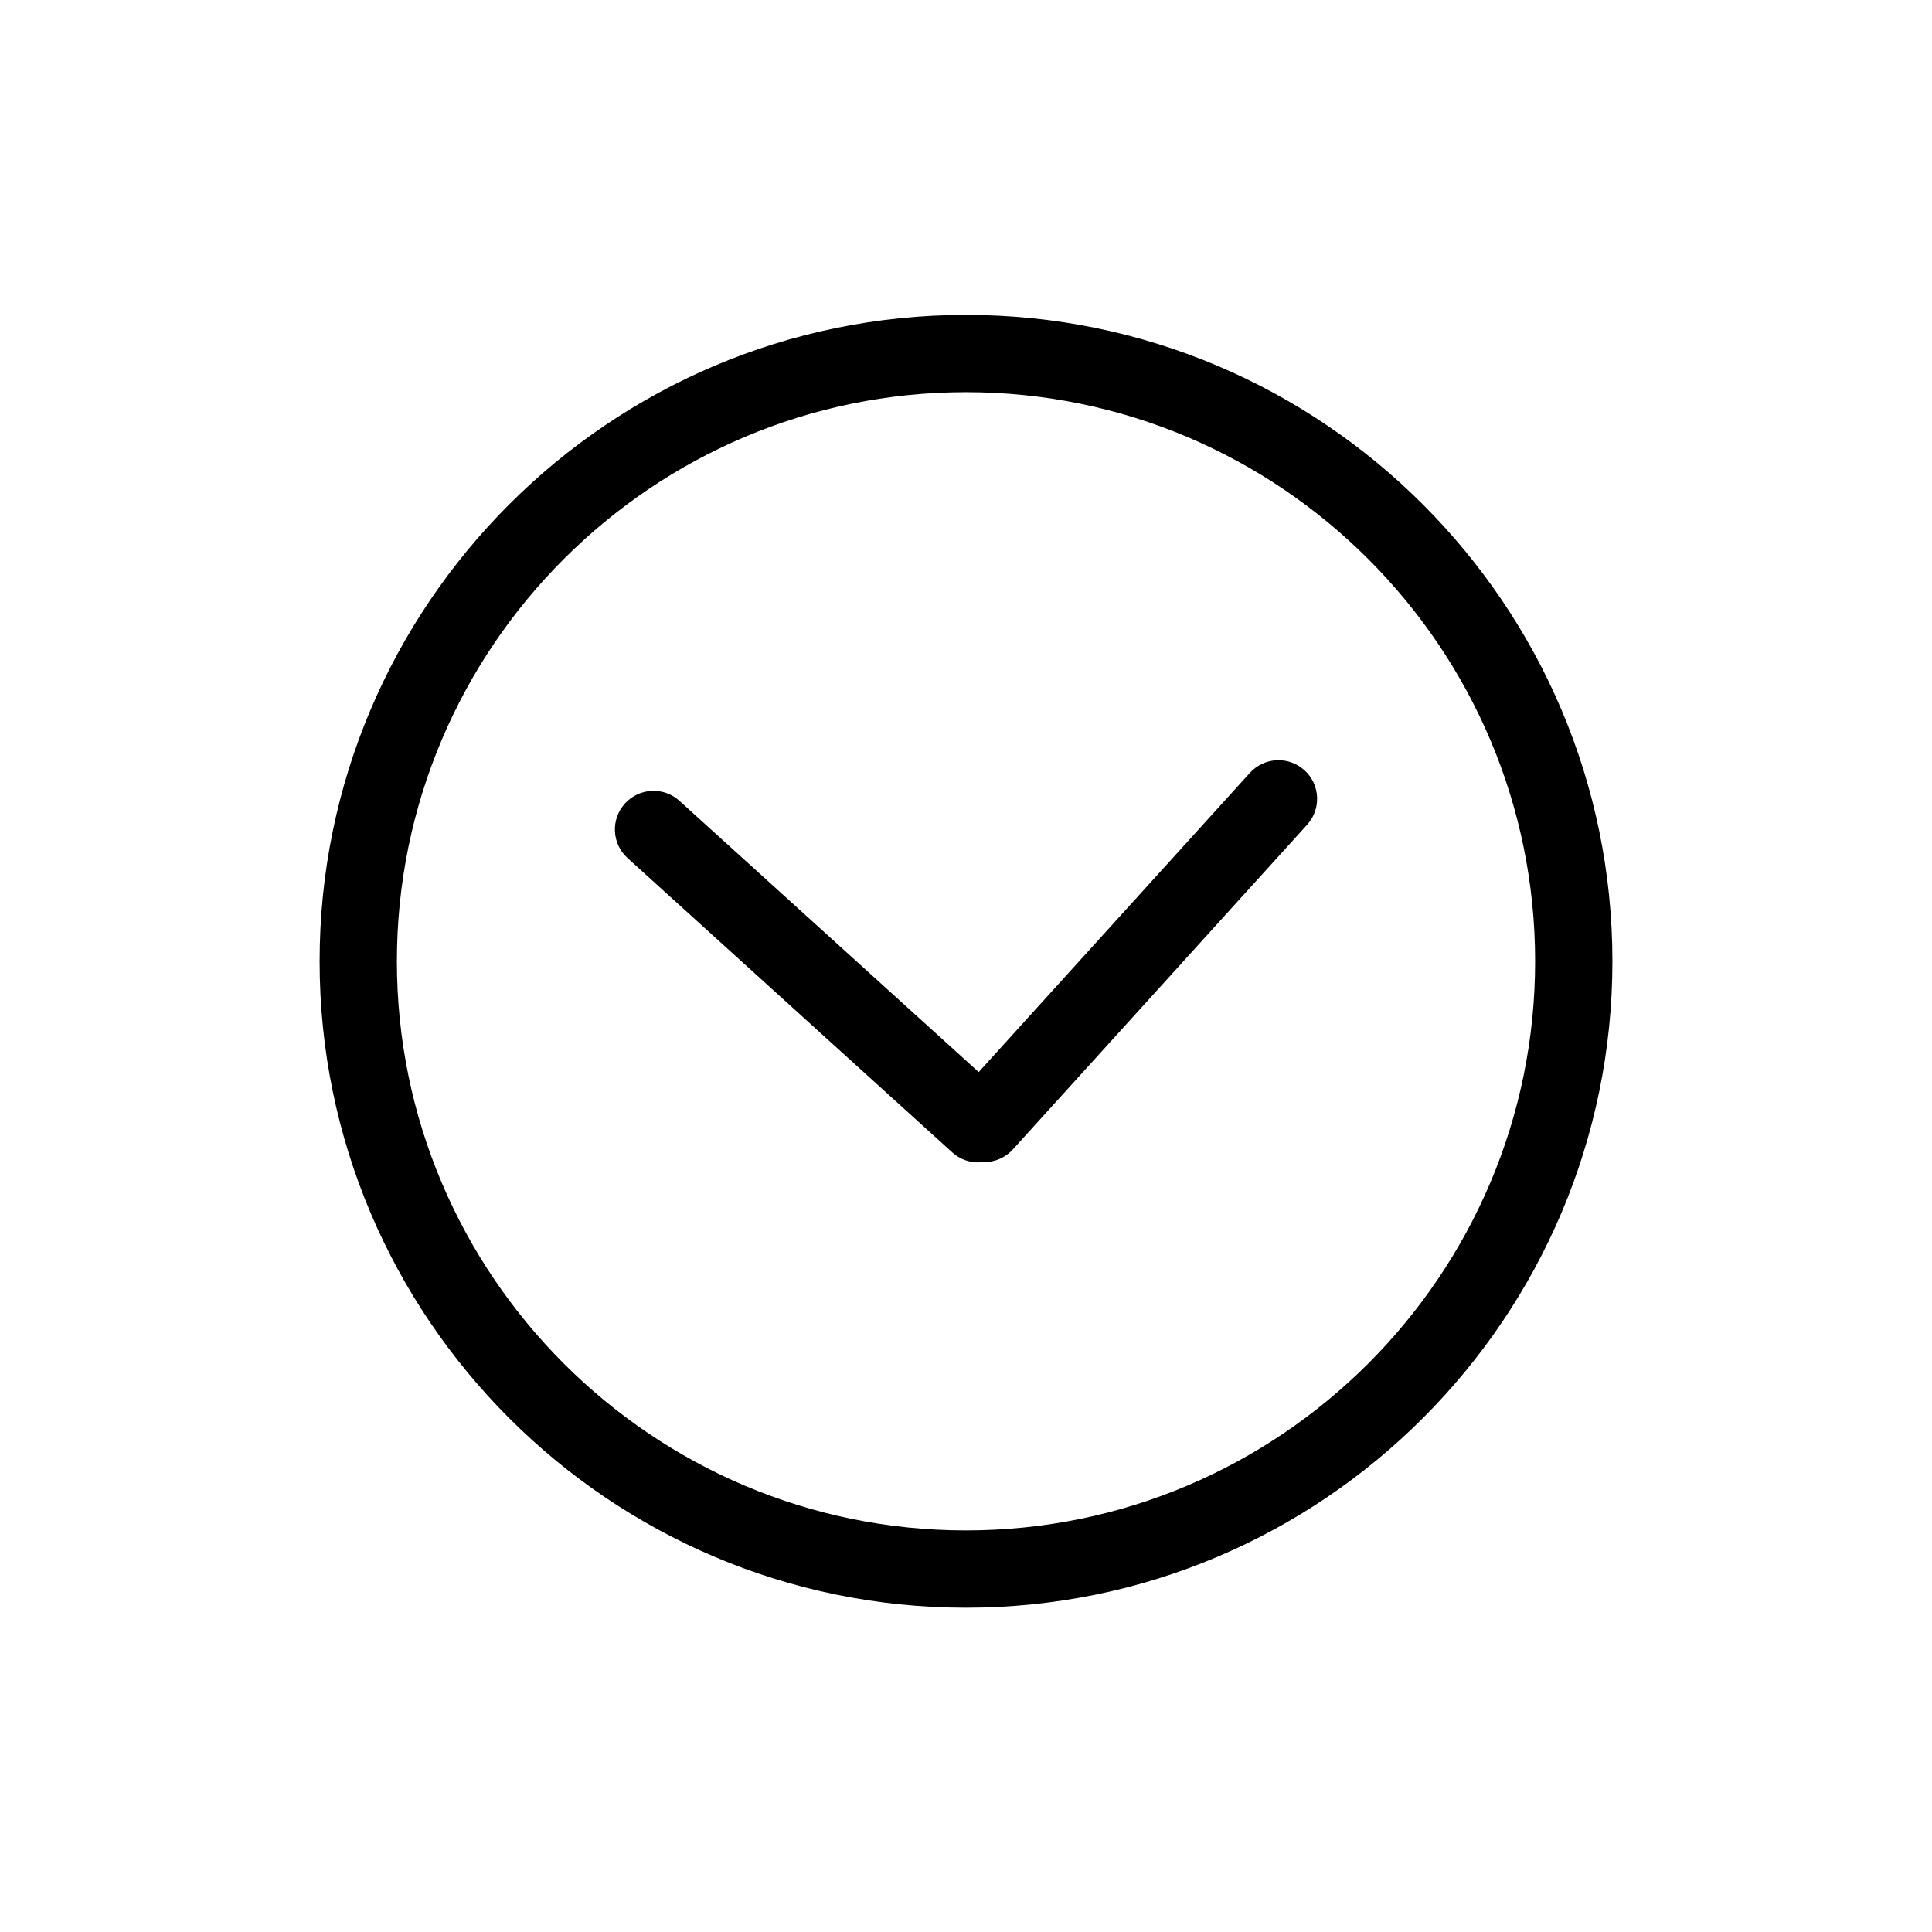
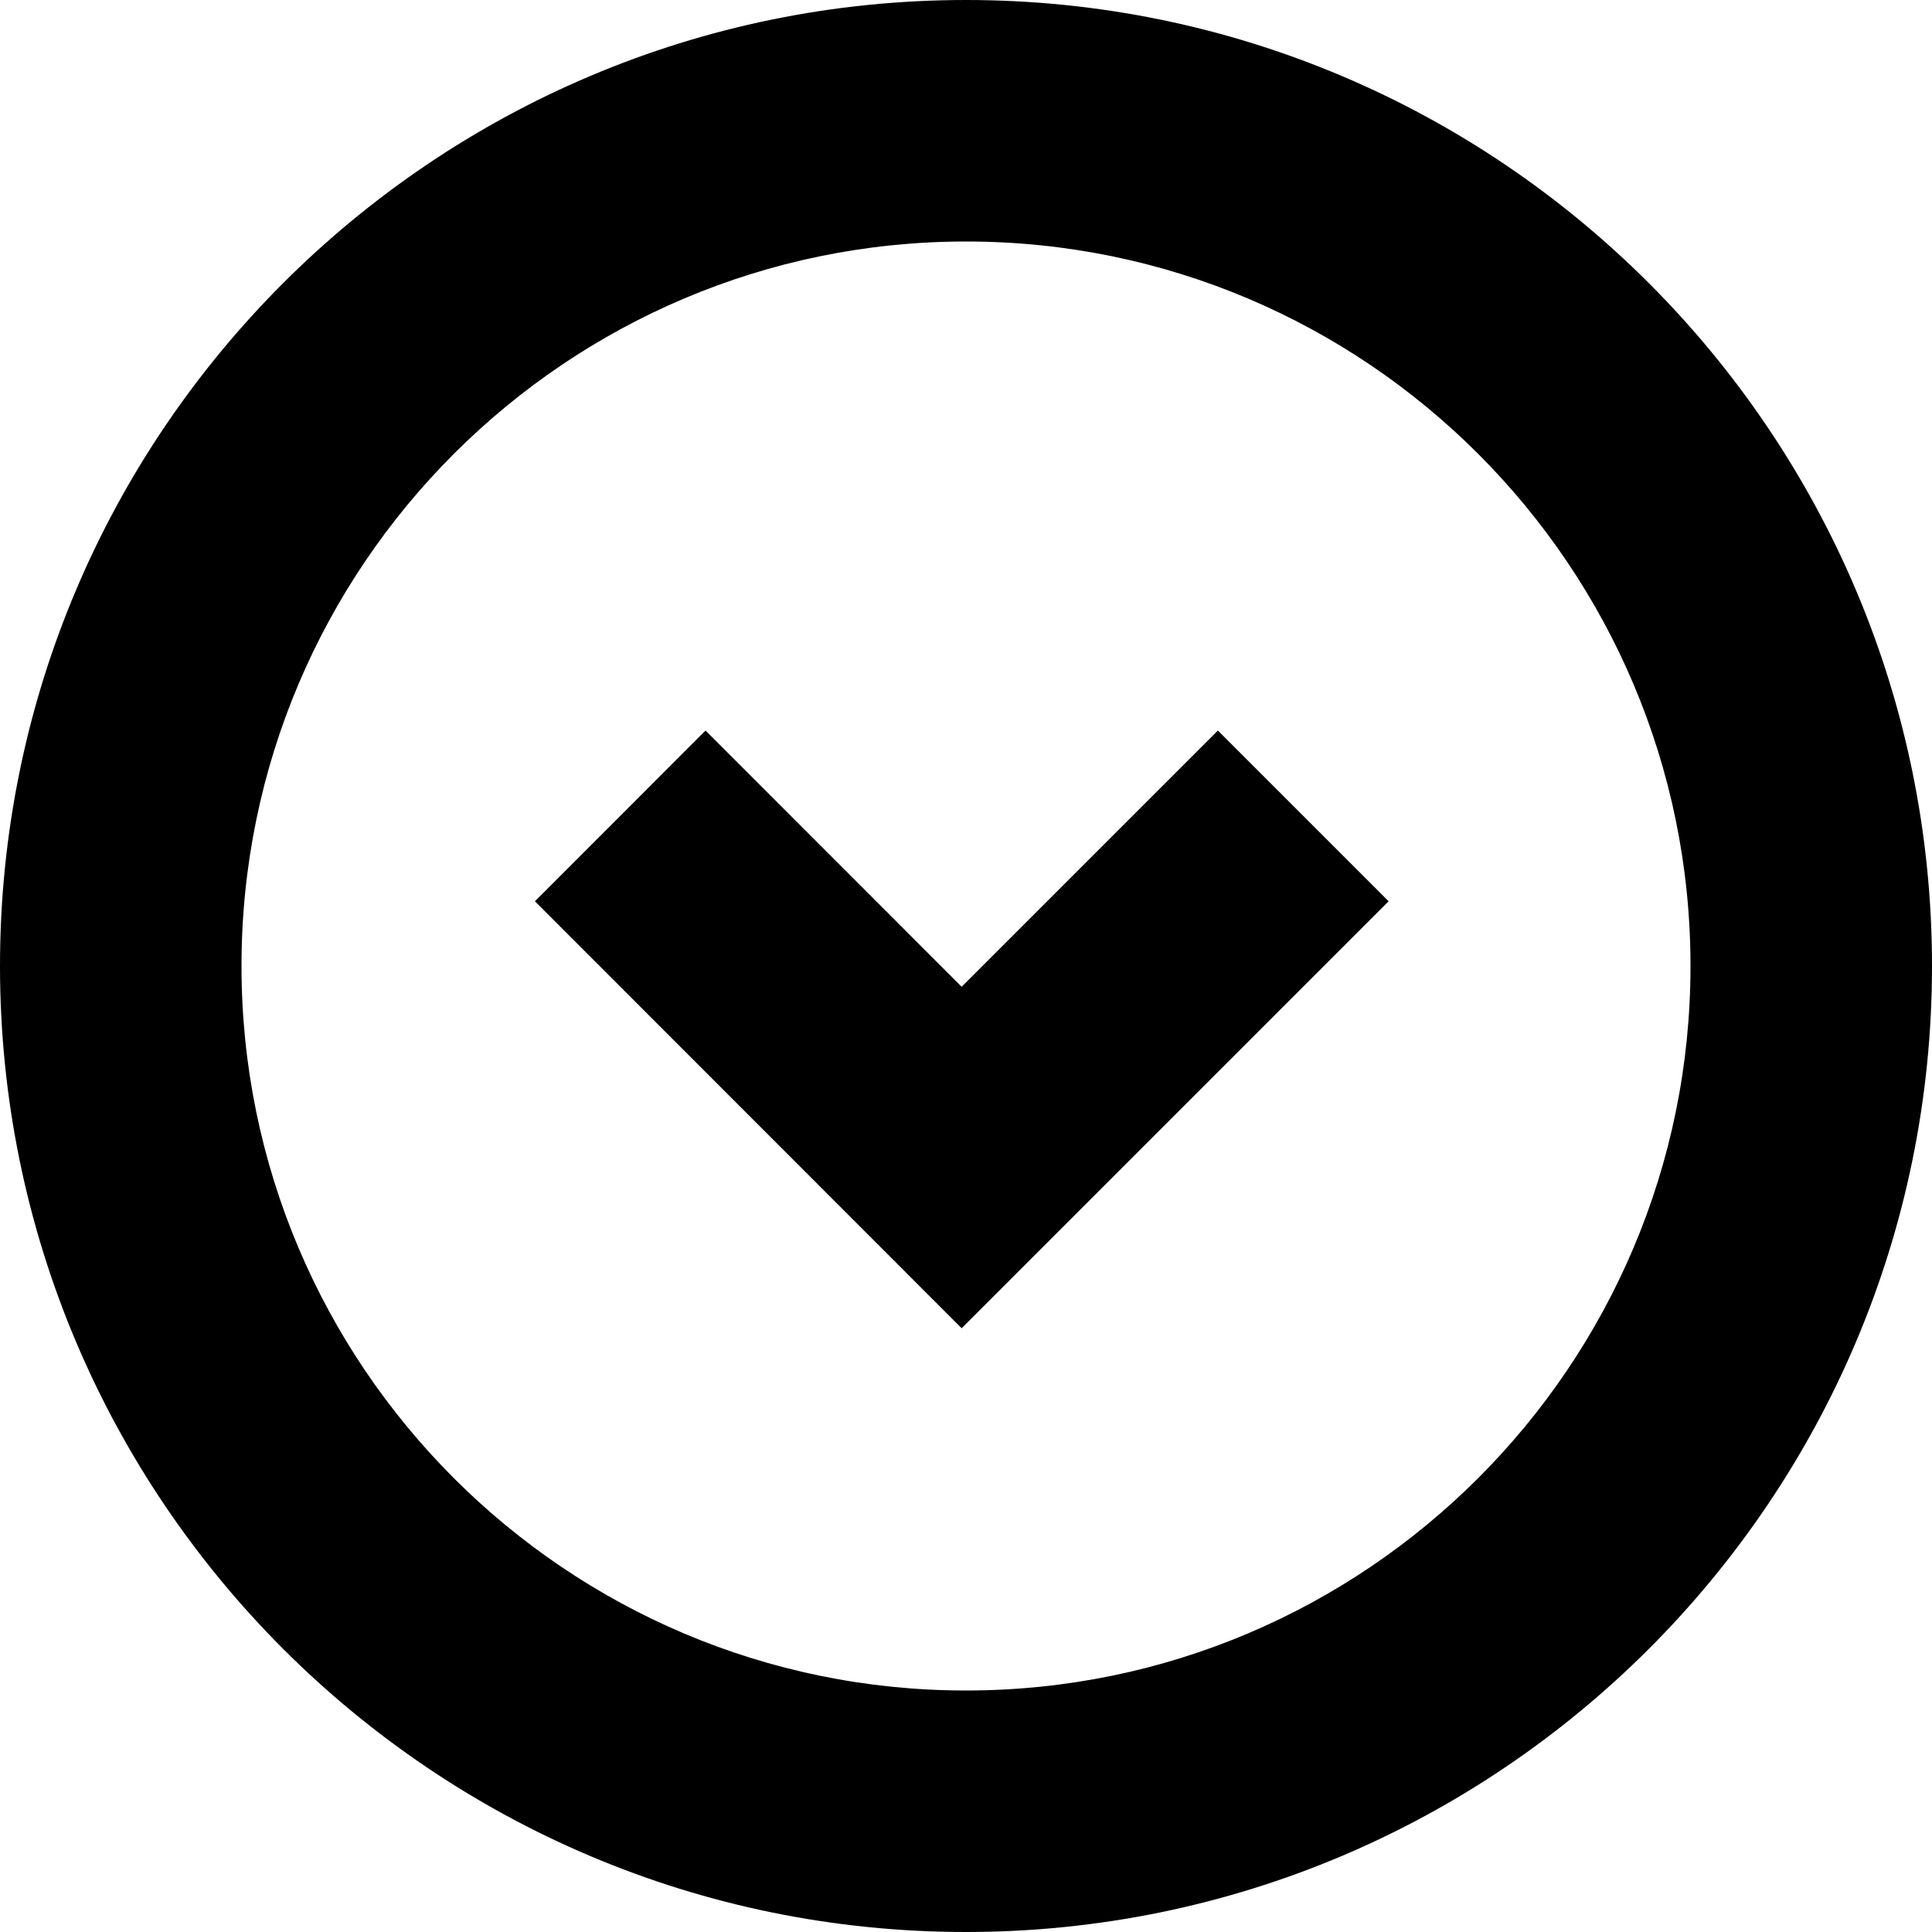
- <svg xmlns="http://www.w3.org/2000/svg" fill="#000000" version="1.1" id="Layer_1" width="24px" height="24px" viewBox="0 0 100 100" enable-background="new 0 0 100 100" xml:space="preserve">
-   <g>
-     <path d="M49.288,59.647c0.383,0.348,0.863,0.519,1.342,0.519c0.076,0,0.151-0.015,0.228-0.023c0.028,0.001,0.057,0.008,0.085,0.008   c0.545,0,1.088-0.222,1.482-0.657l15.231-16.804c0.742-0.818,0.68-2.083-0.139-2.824c-0.818-0.743-2.083-0.679-2.824,0.139   L50.656,55.49L35.169,41.453c-0.819-0.744-2.083-0.68-2.824,0.139c-0.742,0.818-0.68,2.083,0.139,2.824L49.288,59.647z" />
-     <path d="M50,83.214c18.449,0,33.458-15.009,33.458-33.457c0-18.449-15.009-33.458-33.458-33.458   c-18.448,0-33.457,15.009-33.457,33.458C16.543,68.205,31.552,83.214,50,83.214z M50,20.299c16.243,0,29.458,13.215,29.458,29.458   c0,16.242-13.215,29.457-29.458,29.457c-16.242,0-29.457-13.215-29.457-29.457C20.543,33.514,33.758,20.299,50,20.299z" />
-   </g>
+ <svg xmlns="http://www.w3.org/2000/svg" fill="#000000" width="24px" height="24px" viewBox="0 0 16 16">
+   <path d="M5.843 6.05l2.121 2.122 2.122-2.122L11.5 7.464 7.964 11 4.43 7.464 5.843 6.05zM16 8c0 4.418-3.59 8-8 8-4.418 0-8-3.59-8-8 0-4.418 3.59-8 8-8 4.418 0 8 3.59 8 8zm-2 0c0-3.307-2.686-6-6-6-3.307 0-6 2.686-6 6 0 3.307 2.686 6 6 6 3.307 0 6-2.686 6-6z" fill-rule="evenodd" />
</svg>
